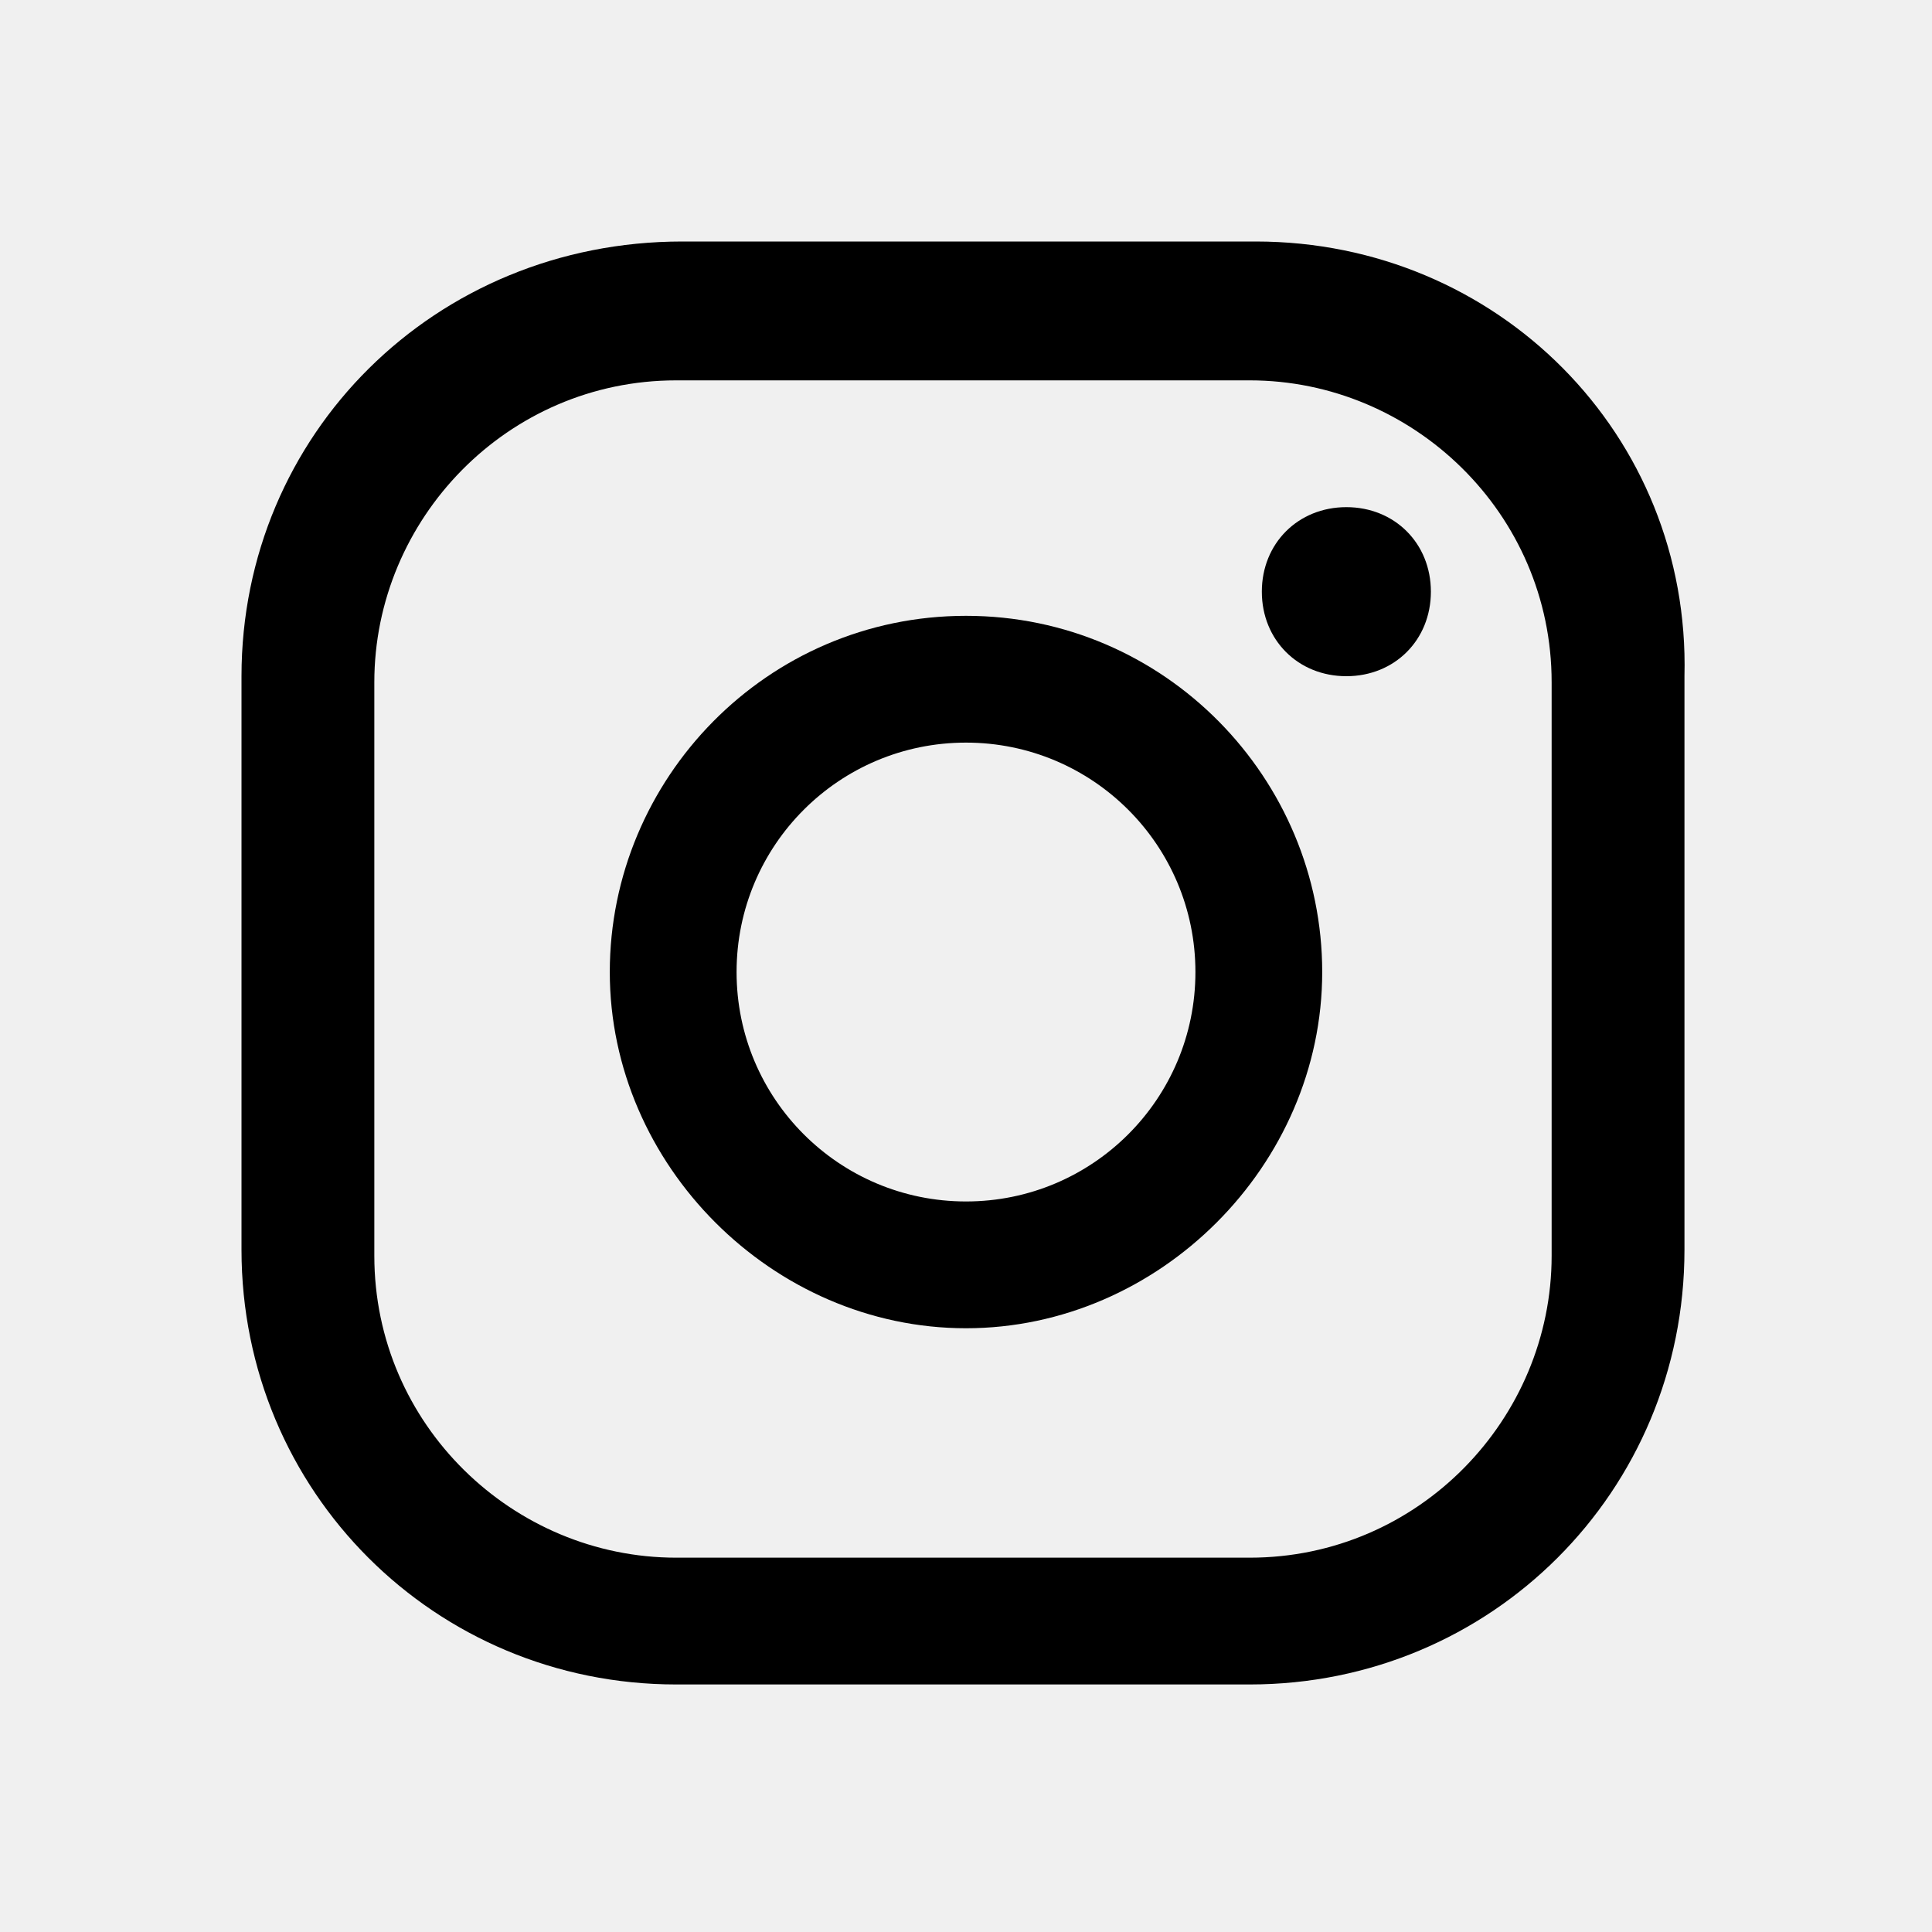
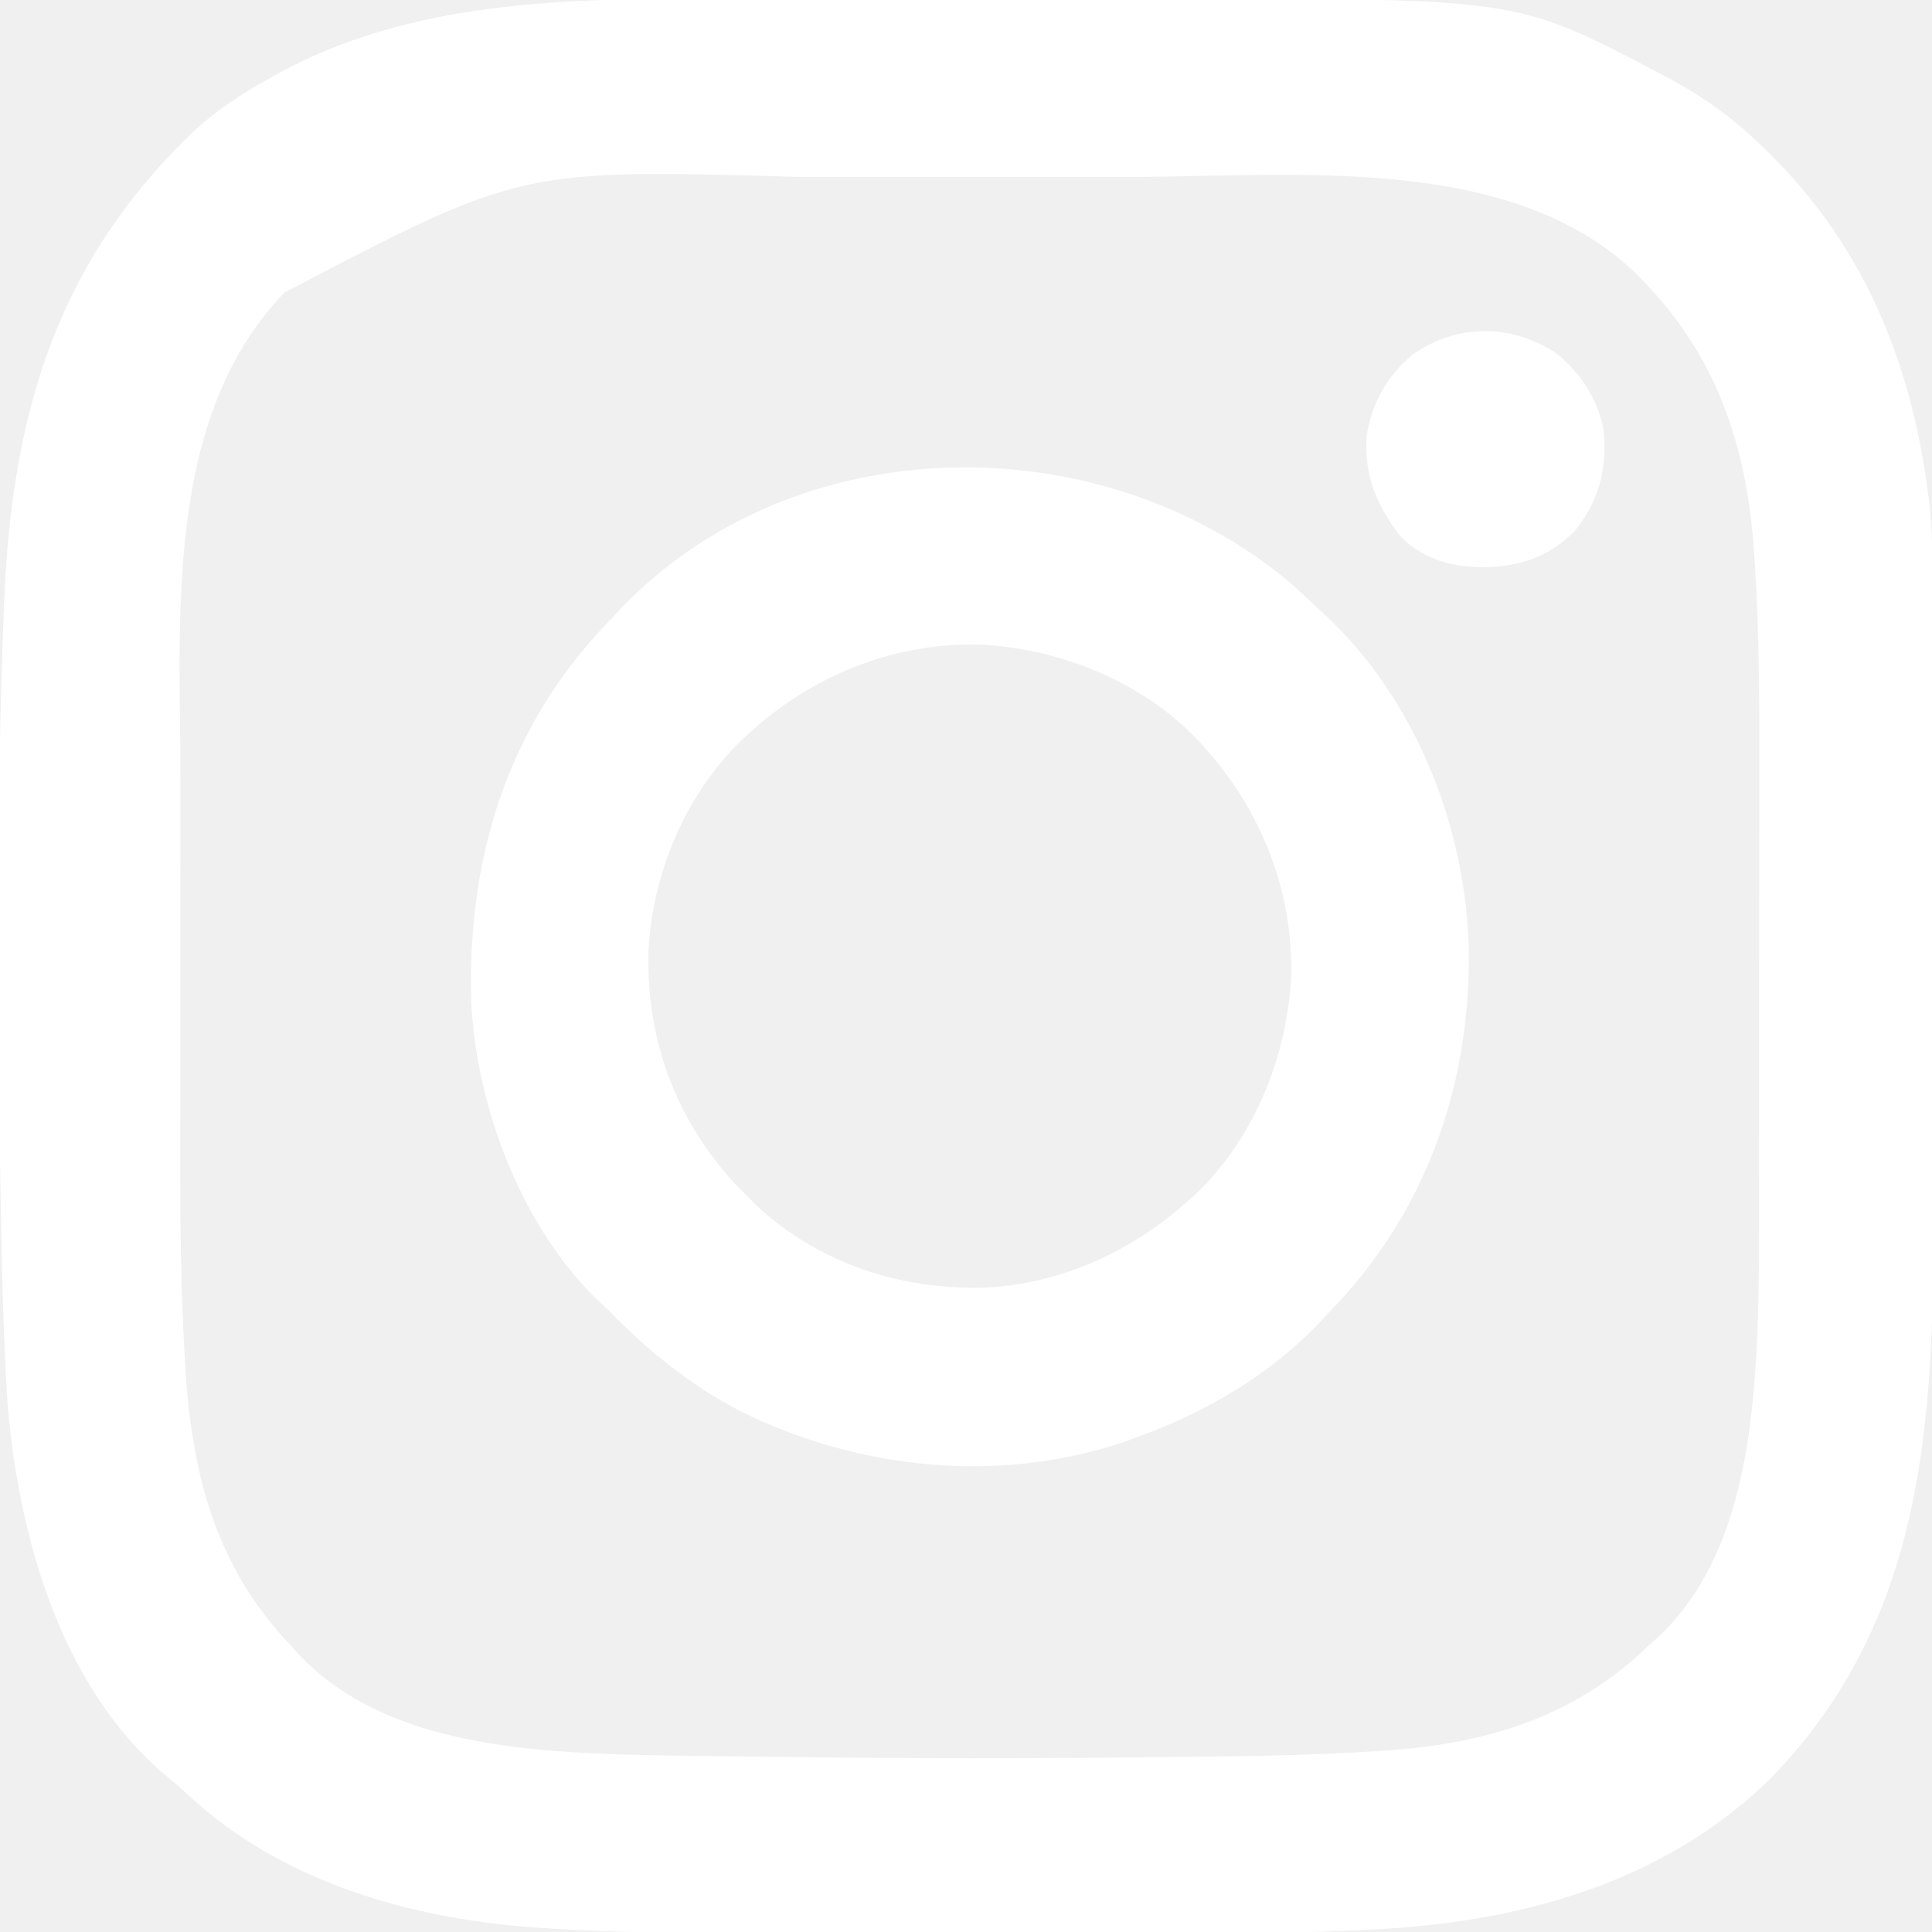
- <svg xmlns="http://www.w3.org/2000/svg" fill="#000000" width="800px" height="800px" viewBox="0 0 32 32" id="Camada_1" version="1.1" xml:space="preserve">
-   <g>
-     <path d="M22.3,8.4c-0.8,0-1.4,0.6-1.4,1.4c0,0.8,0.6,1.4,1.4,1.4c0.8,0,1.4-0.6,1.4-1.4C23.7,9,23.1,8.4,22.3,8.4z" />
-     <path d="M16,10.2c-3.3,0-5.9,2.7-5.9,5.9s2.7,5.9,5.9,5.9s5.9-2.7,5.9-5.9S19.3,10.2,16,10.2z M16,19.9c-2.1,0-3.8-1.7-3.8-3.8   c0-2.1,1.7-3.8,3.8-3.8c2.1,0,3.8,1.7,3.8,3.8C19.8,18.2,18.1,19.9,16,19.9z" />
-     <path d="M20.8,4h-9.5C7.2,4,4,7.2,4,11.2v9.5c0,4,3.2,7.2,7.2,7.2h9.5c4,0,7.2-3.2,7.2-7.2v-9.5C28,7.2,24.8,4,20.8,4z M25.7,20.8   c0,2.7-2.2,5-5,5h-9.5c-2.7,0-5-2.2-5-5v-9.5c0-2.7,2.2-5,5-5h9.5c2.7,0,5,2.2,5,5V20.8z" />
-   </g>
+ <svg xmlns="http://www.w3.org/2000/svg" version="1.1" width="512" height="512">
+   <path d="M0 0 C4.999 0.005 9.998 0 14.997 -0.003 C23.381 -0.006 31.765 -0.002 40.149 0.008 C49.747 0.019 59.344 0.015 68.942 0.004 C77.285 -0.005 85.629 -0.006 93.972 -0.001 C98.91 0.002 103.848 0.003 108.786 -0.004 C198.42 -0.109 198.42 -0.109 235.452 19.269 C236.053 19.581 236.653 19.893 237.272 20.214 C245.747 24.666 253.394 29.759 260.452 36.269 C261.064 36.831 261.675 37.393 262.305 37.972 C289.344 63.169 302.759 94.812 307.452 131.269 C307.591 132.34 307.591 132.34 307.733 133.433 C308.829 143.506 308.608 153.641 308.613 163.759 C308.618 165.935 308.623 168.111 308.628 170.288 C308.642 176.179 308.648 182.07 308.653 187.962 C308.655 191.655 308.66 195.348 308.664 199.041 C308.678 210.63 308.687 222.22 308.691 233.81 C308.692 235.785 308.692 235.785 308.693 237.801 C308.693 238.46 308.693 239.12 308.693 239.8 C308.697 251.115 308.718 262.43 308.742 273.745 C308.764 284.076 308.774 294.406 308.775 304.737 C308.776 310.887 308.782 317.037 308.8 323.187 C308.951 377.928 306.057 430.051 265.827 471.394 C238.65 498.287 201.712 509.013 164.386 511.361 C163.71 511.404 163.033 511.447 162.337 511.49 C143.805 512.623 125.262 512.563 106.703 512.537 C101.676 512.532 96.649 512.537 91.622 512.54 C83.19 512.544 74.759 512.539 66.328 512.529 C56.676 512.519 47.024 512.522 37.372 512.533 C28.982 512.542 20.592 512.543 12.202 512.538 C7.236 512.535 2.27 512.534 -2.696 512.541 C-20.981 512.563 -39.227 512.51 -57.481 511.361 C-59.378 511.242 -59.378 511.242 -61.312 511.12 C-95.013 508.748 -129.406 498.929 -154.419 475.276 C-156.257 473.543 -158.136 471.967 -160.11 470.394 C-187.699 446.737 -198.65 407.027 -201.548 372.269 C-201.754 369.185 -201.915 366.101 -202.063 363.015 C-202.105 362.145 -202.148 361.276 -202.191 360.38 C-202.637 350.846 -202.914 341.311 -203.11 331.769 C-203.131 330.767 -203.152 329.765 -203.173 328.734 C-204.271 273.338 -204.698 217.639 -202.548 162.269 C-202.504 161.138 -202.504 161.138 -202.459 159.985 C-200.454 110.05 -188.567 69.388 -151.548 34.456 C-145.664 29.153 -139.461 25.105 -132.548 21.269 C-131.959 20.936 -131.371 20.604 -130.764 20.261 C-91.103 -1.892 -44.031 -0.06 0 0 Z M-128.184 77.8 C-160.468 111.418 -155.708 164.922 -155.715 207.935 C-155.716 210.594 -155.718 213.253 -155.72 215.911 C-155.73 225.257 -155.734 234.603 -155.733 243.949 C-155.732 252.545 -155.743 261.141 -155.759 269.737 C-155.772 277.21 -155.777 284.684 -155.777 292.157 C-155.776 296.579 -155.779 301.001 -155.79 305.423 C-155.83 323.304 -155.623 341.127 -154.639 358.985 C-154.578 360.105 -154.578 360.105 -154.517 361.247 C-152.935 389.875 -146.807 415.09 -126.548 436.269 C-125.61 437.319 -125.61 437.319 -124.653 438.39 C-103.884 460.82 -69.707 464.045 -41.035 465.159 C-27.873 465.573 -14.699 465.652 -1.532 465.801 C1.928 465.841 5.387 465.885 8.847 465.929 C38.416 466.306 67.97 466.327 97.54 465.981 C101.791 465.931 106.041 465.885 110.292 465.847 C127.292 465.693 144.258 465.456 161.226 464.339 C162.414 464.261 163.603 464.183 164.828 464.102 C191.169 462.177 214.14 454.998 233.452 436.269 C234.065 435.73 234.677 435.191 235.308 434.636 C256.944 414.93 260.781 382.552 262.123 355.034 C262.777 339.52 262.617 323.976 262.62 308.452 C262.62 305.597 262.622 302.741 262.625 299.886 C262.634 289.864 262.638 279.842 262.638 269.82 C262.637 260.577 262.648 251.335 262.663 242.093 C262.677 234.077 262.682 226.06 262.681 218.044 C262.681 213.293 262.684 208.541 262.694 203.79 C262.732 185.96 262.662 168.176 261.543 150.375 C261.423 148.458 261.423 148.458 261.3 146.503 C259.332 118.412 251.423 94.53 231.452 74.269 C230.466 73.263 230.466 73.263 229.46 72.237 C196.138 40.775 138.899 47.099 96.809 47.134 C92.709 47.137 88.608 47.134 84.508 47.133 C77.632 47.131 70.757 47.133 63.882 47.138 C56.014 47.144 48.147 47.142 40.28 47.136 C33.435 47.132 26.591 47.131 19.747 47.134 C15.698 47.135 11.65 47.136 7.601 47.132 C-65.554 45.037 -65.554 45.037 -128.184 77.8 Z " fill="#FFFFFF" transform="translate(203.5477,-0.268651)" />
+   <path d="M0 0 C2.485 2.185 4.887 4.435 7.277 6.723 C8.074 7.445 8.871 8.166 9.691 8.91 C33.2 31 46.32 63.949 47.492 95.867 C48.343 131.476 37.088 165.144 12.539 191.363 C11.793 192.142 11.046 192.92 10.277 193.723 C9.521 194.542 8.764 195.362 7.984 196.207 C-5.484 210.357 -22.47 220.106 -40.723 226.723 C-41.771 227.104 -42.819 227.486 -43.898 227.879 C-77.116 239.022 -114.035 235.204 -145.223 219.848 C-158.719 212.901 -170.15 203.581 -180.723 192.723 C-181.229 192.261 -181.736 191.8 -182.258 191.324 C-203.23 171.737 -215.521 139.362 -216.847 111.067 C-217.889 73.903 -207.729 39.579 -181.984 12.082 C-181.238 11.303 -180.492 10.525 -179.723 9.723 C-178.966 8.903 -178.209 8.083 -177.43 7.238 C-131.223 -41.305 -50.271 -42.048 0 0 Z M-141.723 38.723 C-142.484 39.389 -143.246 40.056 -144.031 40.742 C-159.725 55.403 -168.849 76.744 -169.883 98.02 C-170.452 121.858 -162.293 143.251 -145.957 160.488 C-145.22 161.226 -144.482 161.963 -143.723 162.723 C-143.027 163.419 -142.33 164.115 -141.613 164.832 C-125.037 180.44 -103.352 187.554 -80.809 186.973 C-61.012 186.032 -42.477 177.701 -27.723 164.723 C-26.961 164.056 -26.199 163.39 -25.414 162.703 C-9.657 147.983 -0.873 126.479 0.434 105.176 C1.16 82.767 -6.974 61.488 -21.723 44.723 C-22.389 43.961 -23.056 43.199 -23.742 42.414 C-38.462 26.657 -59.966 17.873 -81.27 16.566 C-103.678 15.84 -124.957 23.974 -141.723 38.723 Z " fill="#FFFFFF" transform="translate(341.7227,154.2773)" />
+   <path d="M0 0 C6.482 5.31 10.854 12.009 12.48 20.305 C13.419 30.593 11.235 39.262 4.586 47.258 C-2.741 54.381 -10.327 56.586 -20.251 56.626 C-28.342 56.491 -35.752 54.232 -41.52 48.305 C-47.692 40.213 -51.083 32.153 -50.344 21.855 C-48.992 13.156 -45.009 6.045 -38.27 0.367 C-26.535 -7.967 -11.929 -8.026 0 0 Z " fill="#FFFFFF" transform="translate(412.5195,93.69531)" />
</svg>
